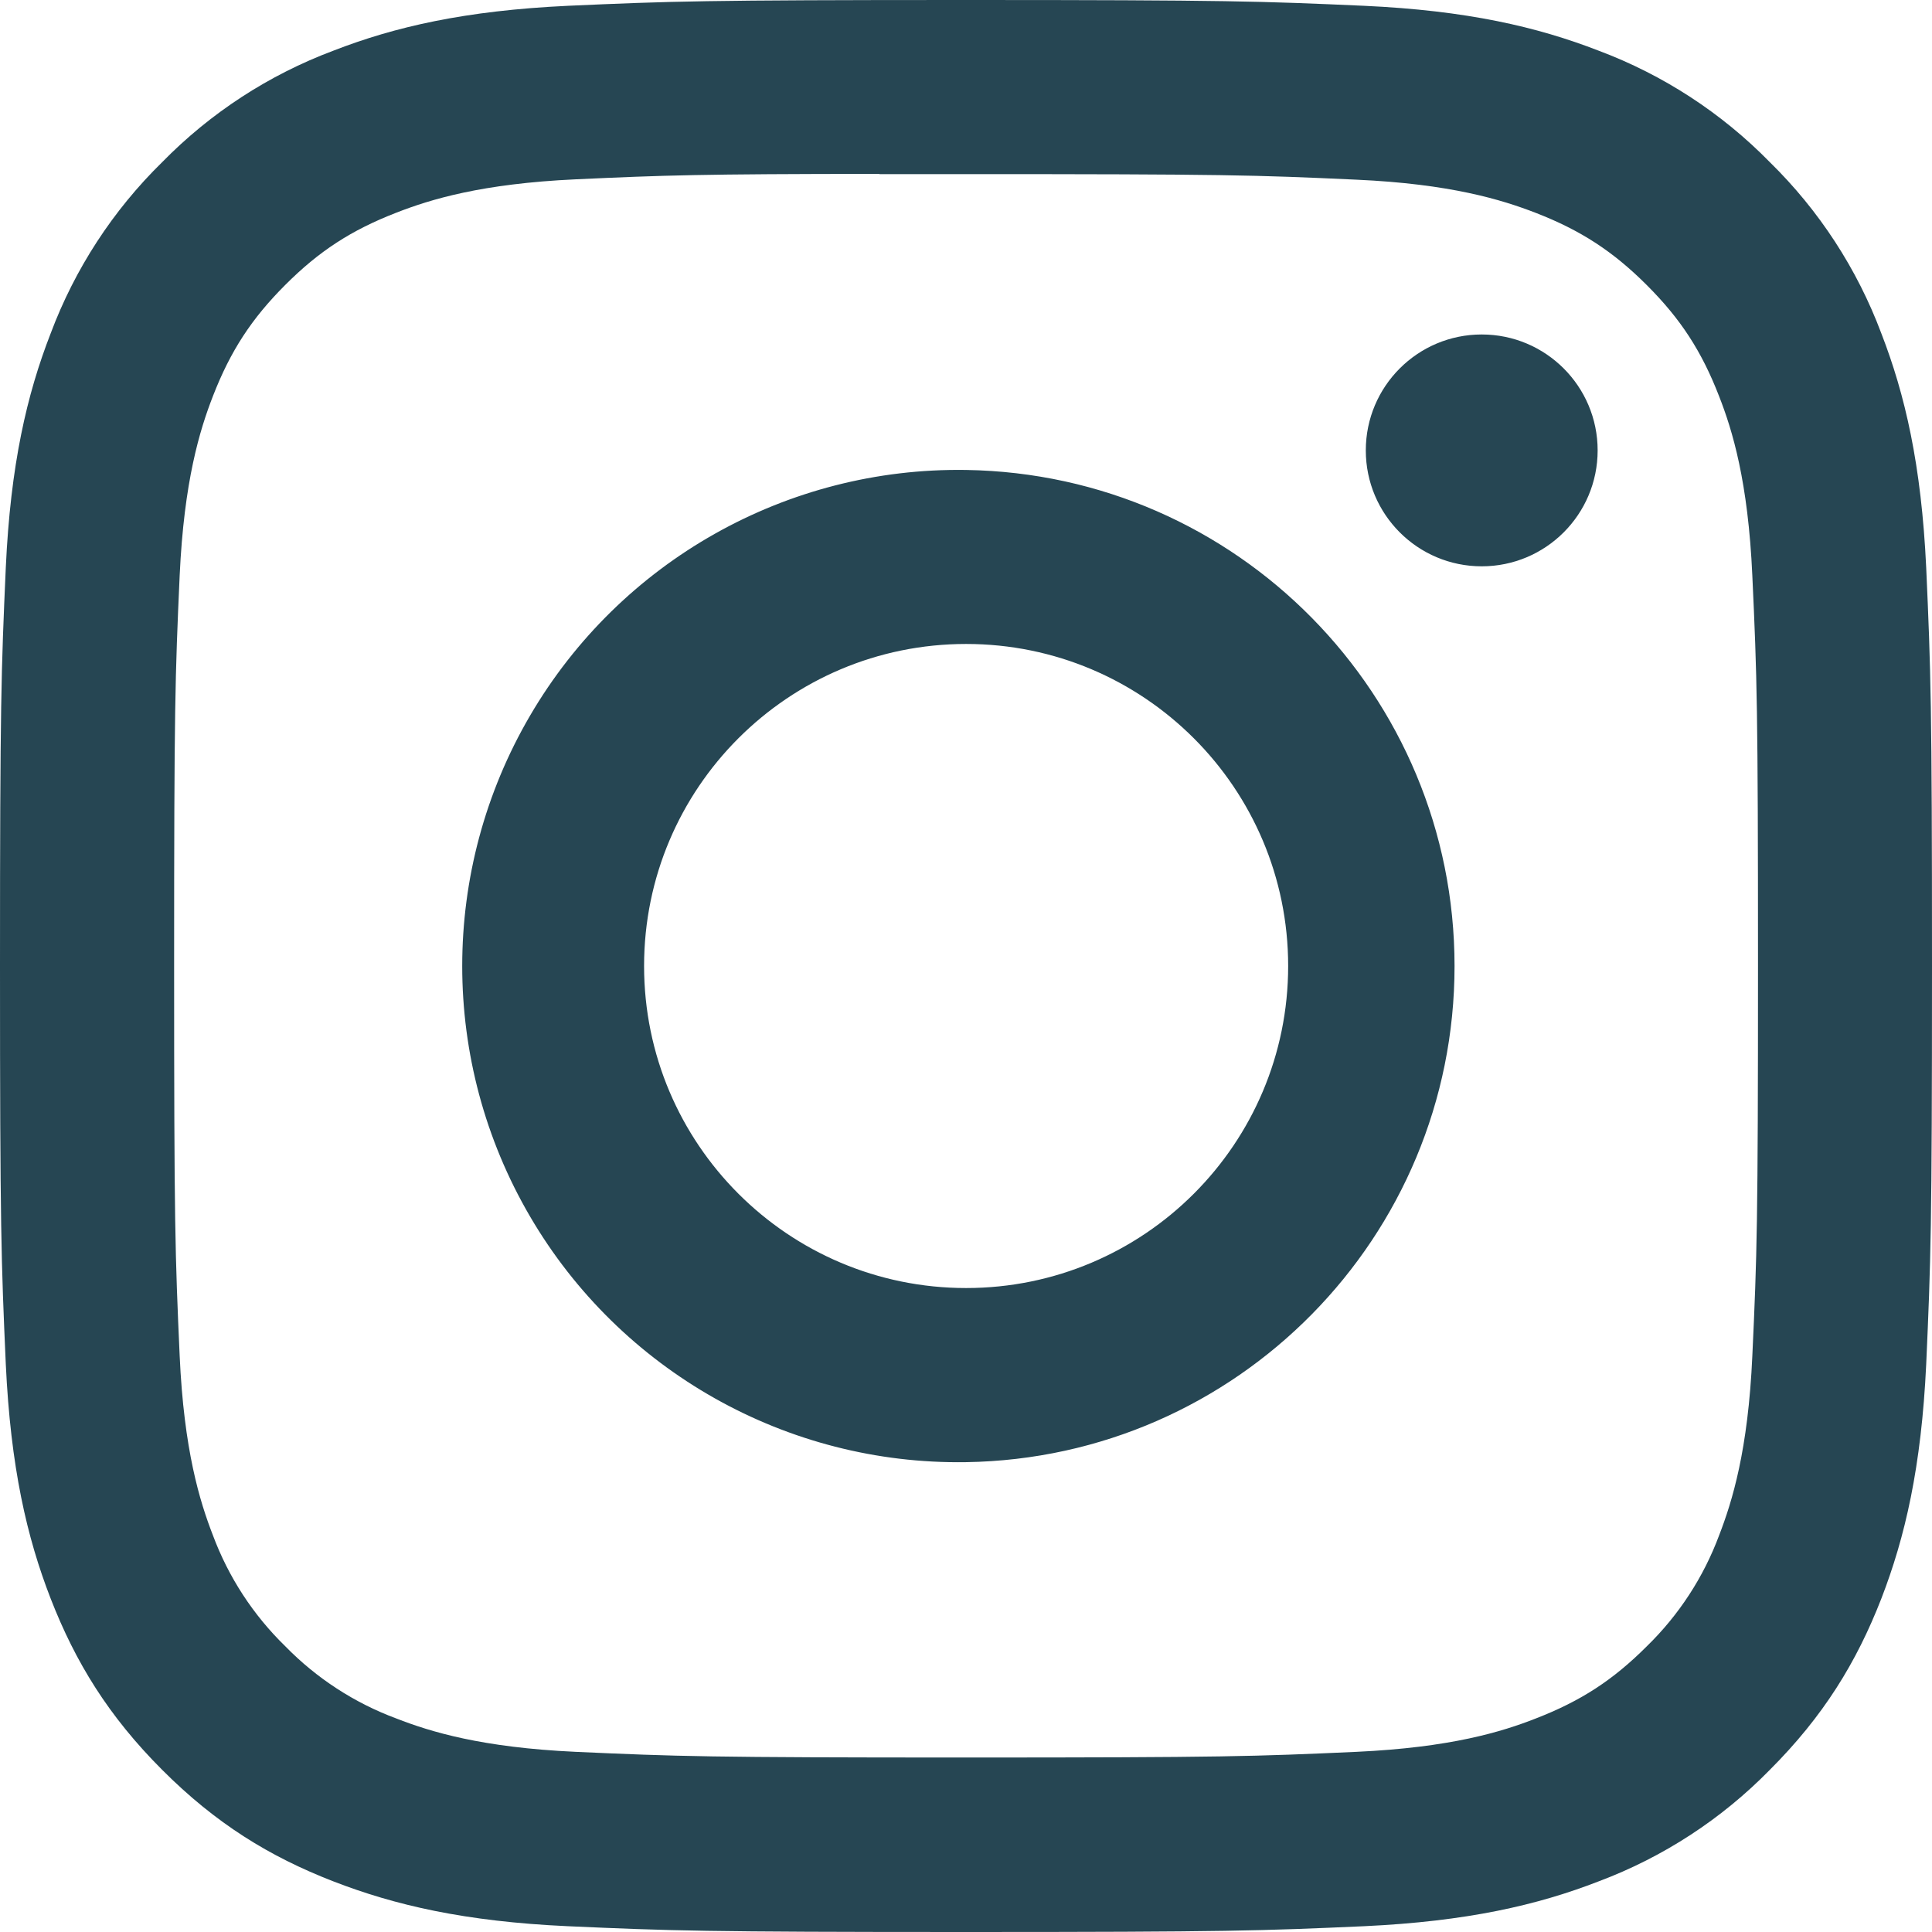
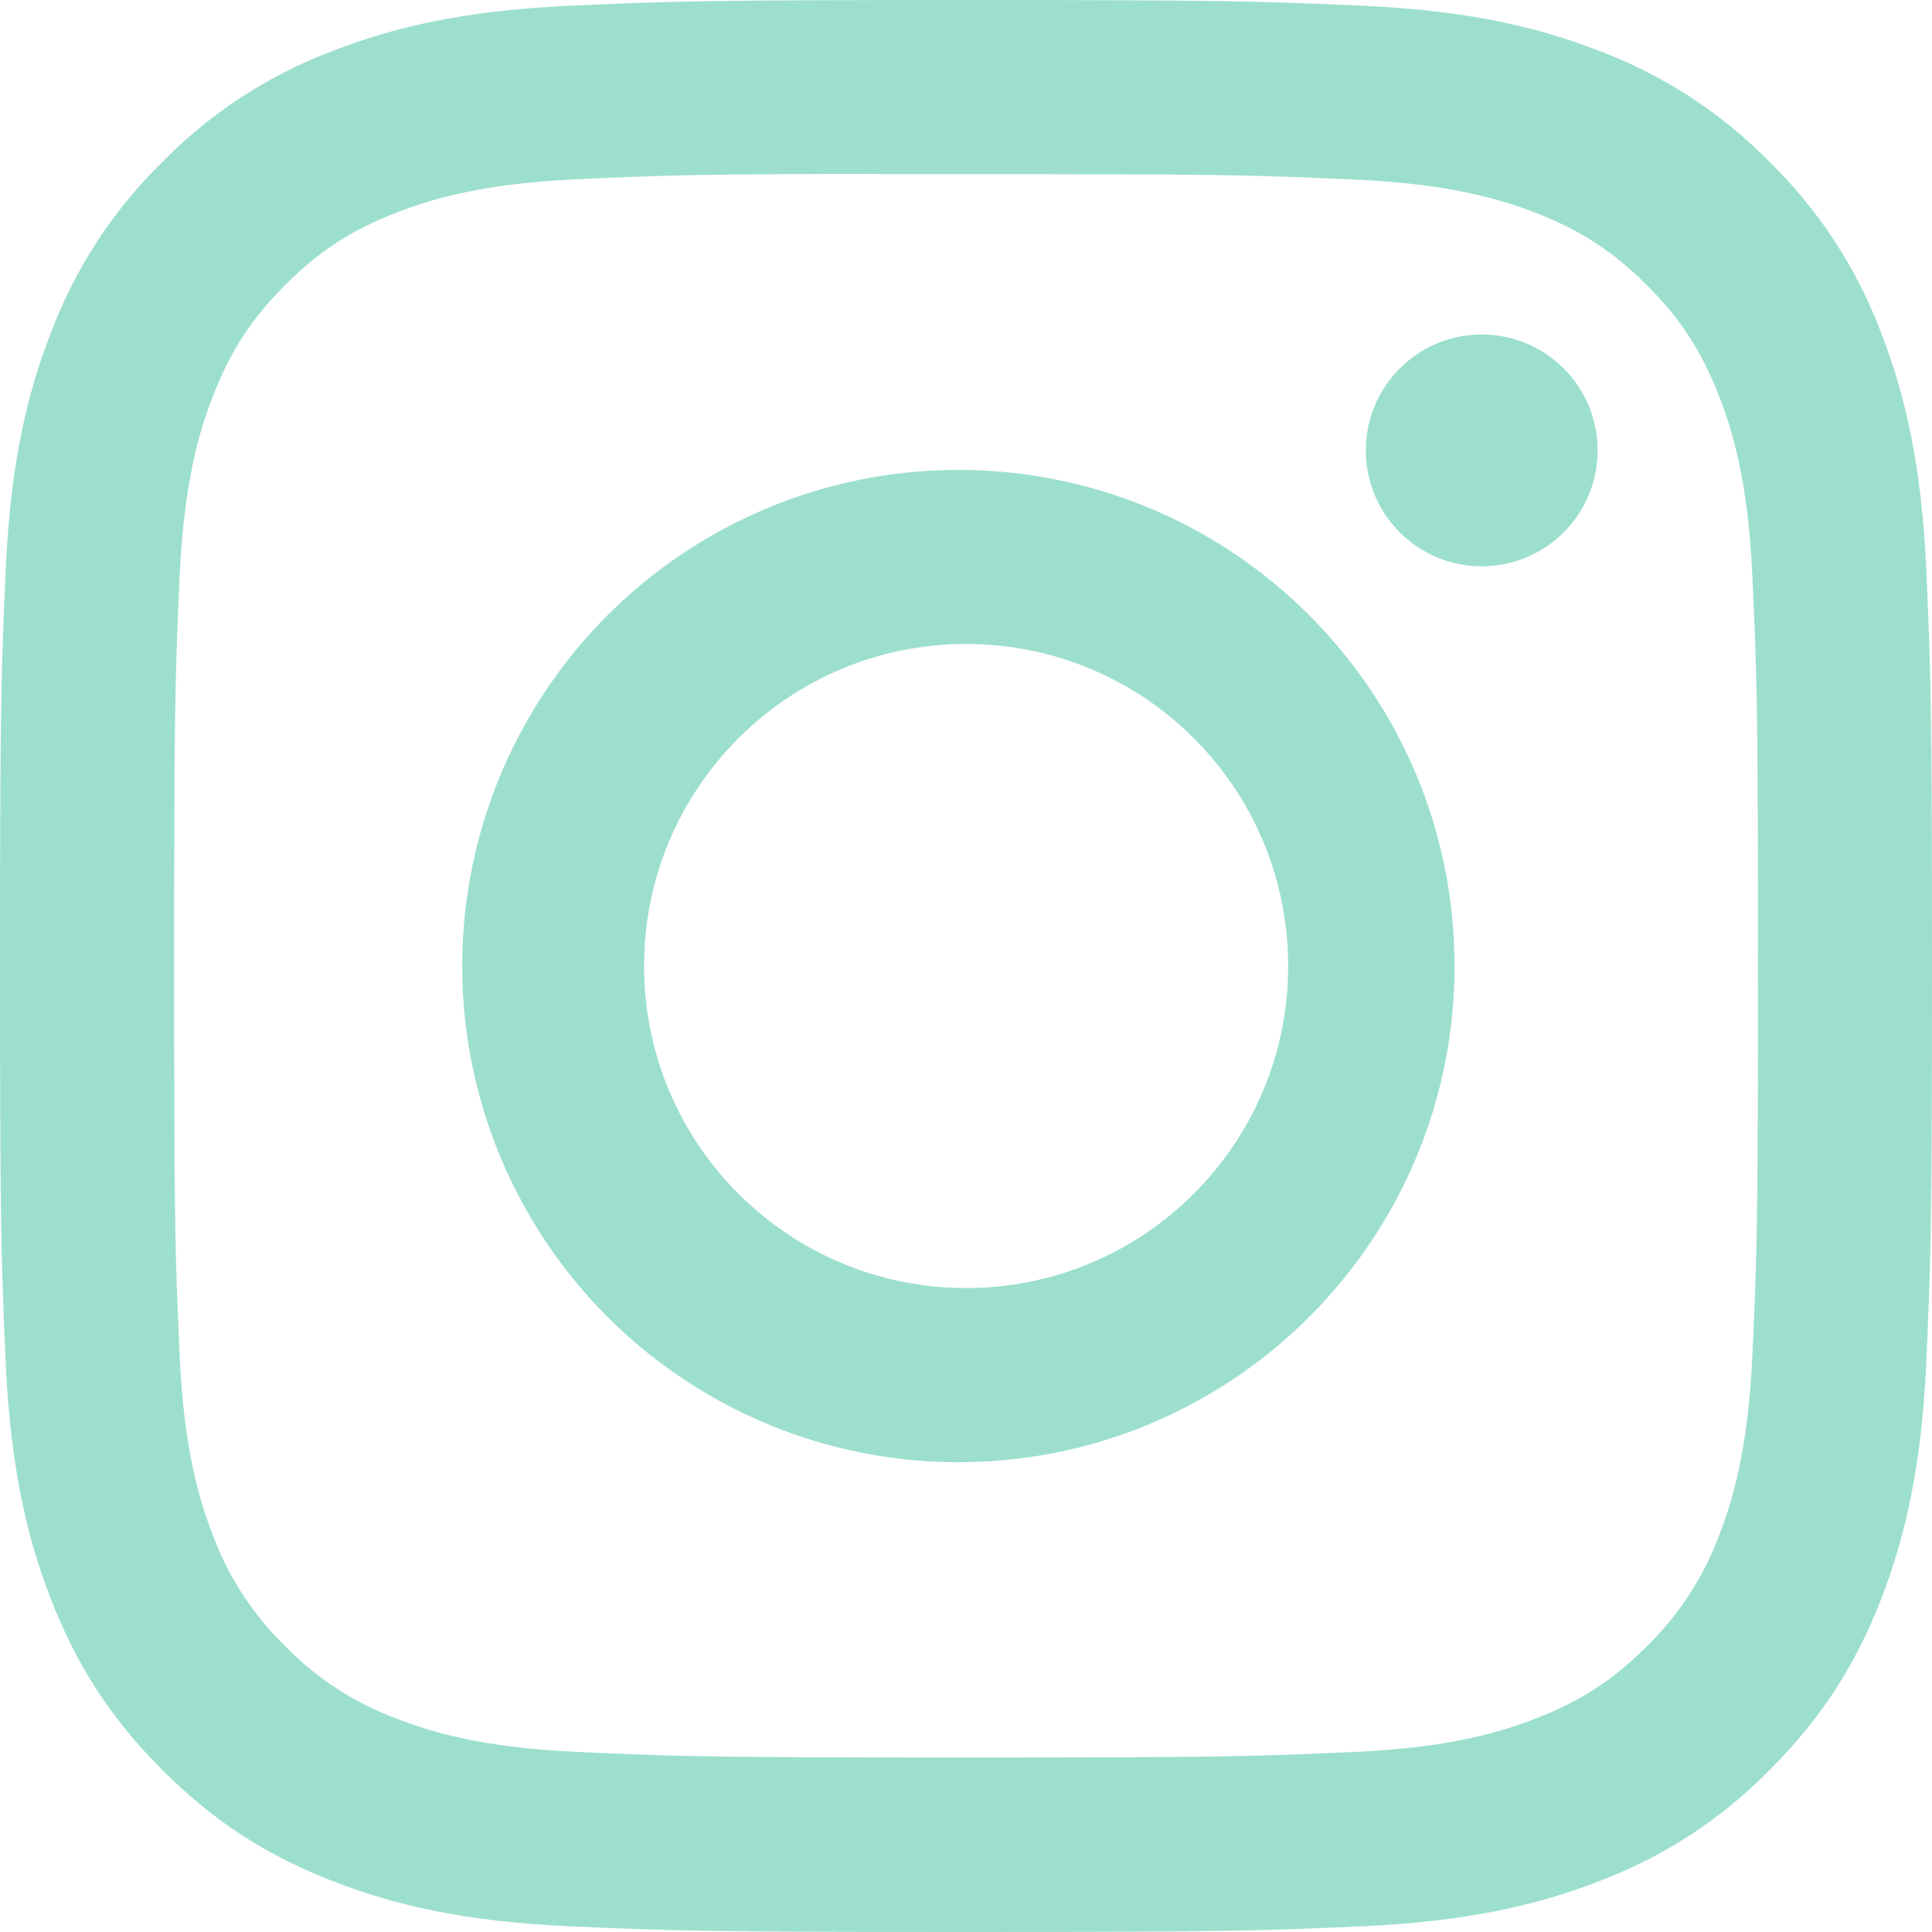
- <svg xmlns="http://www.w3.org/2000/svg" width="16" height="16" fill="#264653" class="bi bi-instagram" viewBox="0 0 16 16">
+ <svg xmlns="http://www.w3.org/2000/svg" width="16" height="16" fill="#9ddfce" class="bi bi-instagram" viewBox="0 0 16 16">
  <path d="M8 0C5.829 0 5.556.01 4.703.048 3.85.088 3.269.222 2.76.42a3.9 3.9 0 0 0-1.417.923A3.9 3.9 0 0 0 .42 2.76C.222 3.268.087 3.85.048 4.7.01 5.555 0 5.827 0 8.001c0 2.172.01 2.444.048 3.297.04.852.174 1.433.372 1.942.205.526.478.972.923 1.417.444.445.89.719 1.416.923.51.198 1.09.333 1.942.372C5.555 15.99 5.827 16 8 16s2.444-.01 3.298-.048c.851-.04 1.434-.174 1.943-.372a3.9 3.9 0 0 0 1.416-.923c.445-.445.718-.891.923-1.417.197-.509.332-1.09.372-1.942C15.99 10.445 16 10.173 16 8s-.01-2.445-.048-3.299c-.04-.851-.175-1.433-.372-1.941a3.9 3.9 0 0 0-.923-1.417A3.9 3.9 0 0 0 13.24.42c-.51-.198-1.092-.333-1.943-.372C10.443.01 10.172 0 7.998 0zm-.717 1.442h.718c2.136 0 2.389.007 3.232.046.78.035 1.204.166 1.486.275.373.145.64.319.92.599s.453.546.598.92c.11.281.24.705.275 1.485.039.843.047 1.096.047 3.231s-.008 2.389-.047 3.232c-.035.78-.166 1.203-.275 1.485a2.5 2.5 0 0 1-.599.919c-.28.28-.546.453-.92.598-.28.11-.704.24-1.485.276-.843.038-1.096.047-3.232.047s-2.39-.009-3.233-.047c-.78-.036-1.203-.166-1.485-.276a2.5 2.5 0 0 1-.92-.598 2.5 2.5 0 0 1-.6-.92c-.109-.281-.24-.705-.275-1.485-.038-.843-.046-1.096-.046-3.233s.008-2.388.046-3.231c.036-.78.166-1.204.276-1.486.145-.373.319-.64.599-.92s.546-.453.92-.598c.282-.11.705-.24 1.485-.276.738-.034 1.024-.044 2.515-.045zm4.988 1.328a.96.96 0 1 0 0 1.92.96.96 0 0 0 0-1.92m-4.27 1.122a4.109 4.109 0 1 0 0 8.217 4.109 4.109 0 0 0 0-8.217m0 1.441a2.667 2.667 0 1 1 0 5.334 2.667 2.667 0 0 1 0-5.334" />
</svg>
